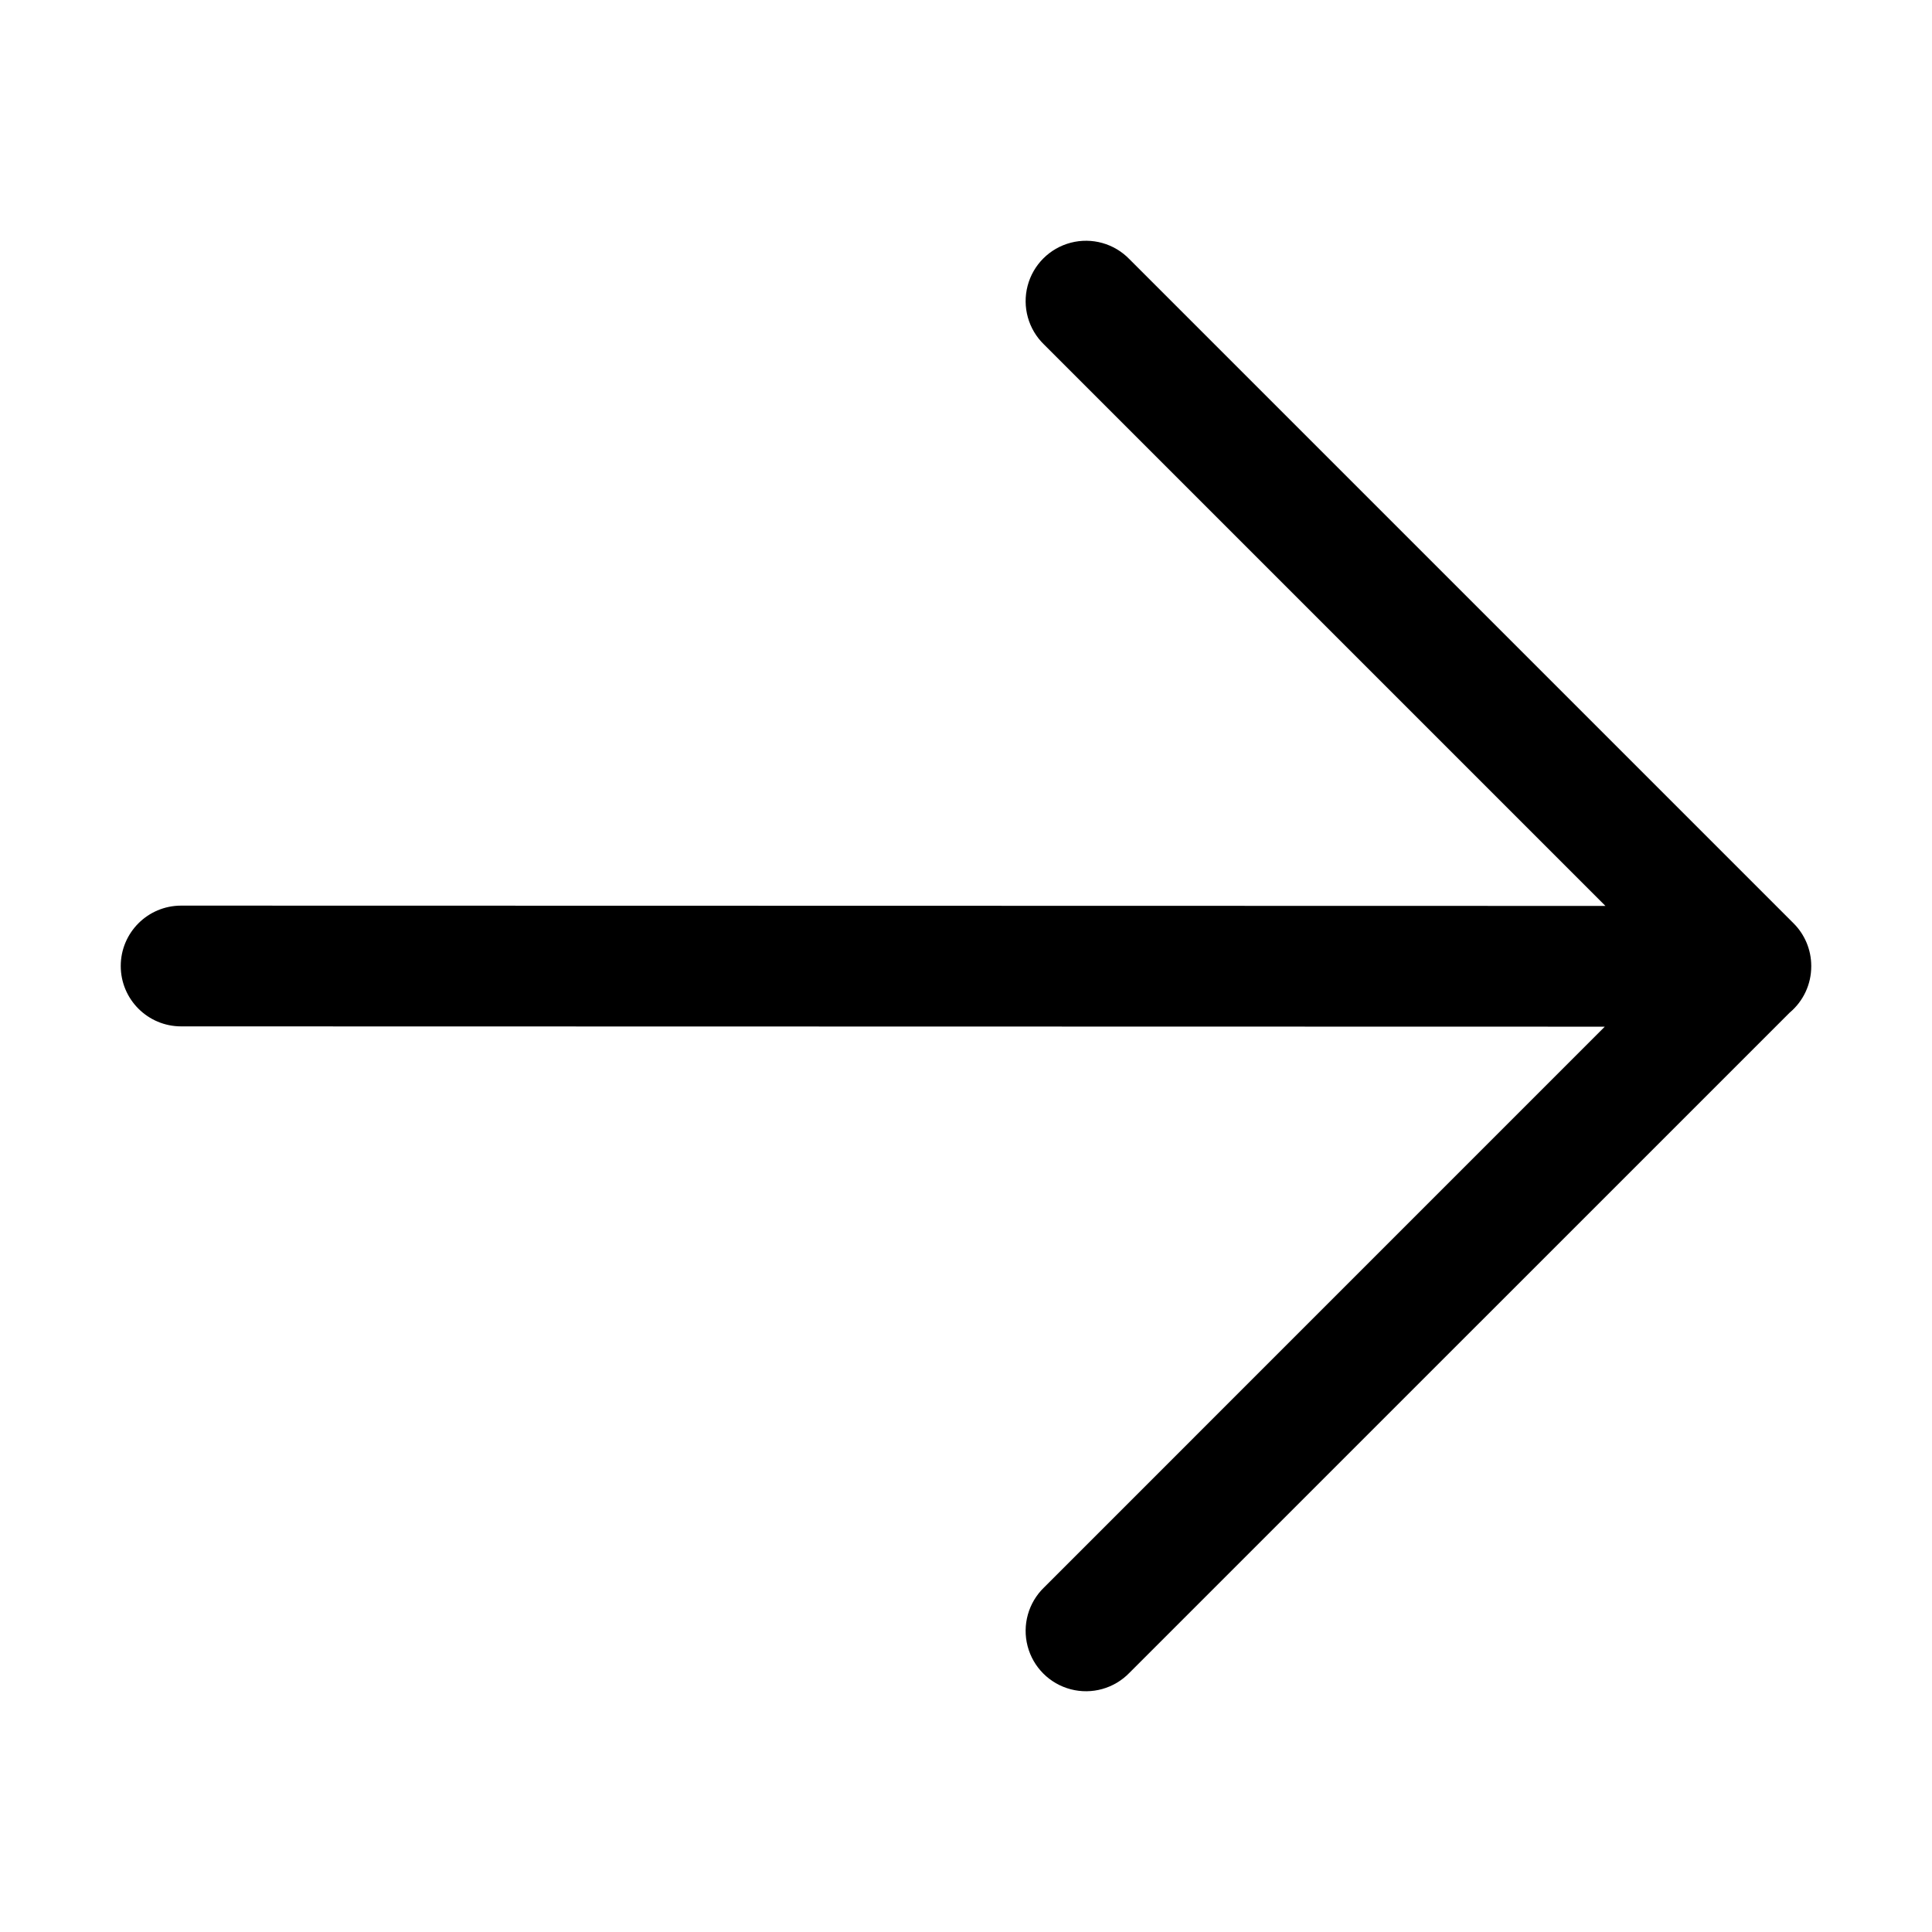
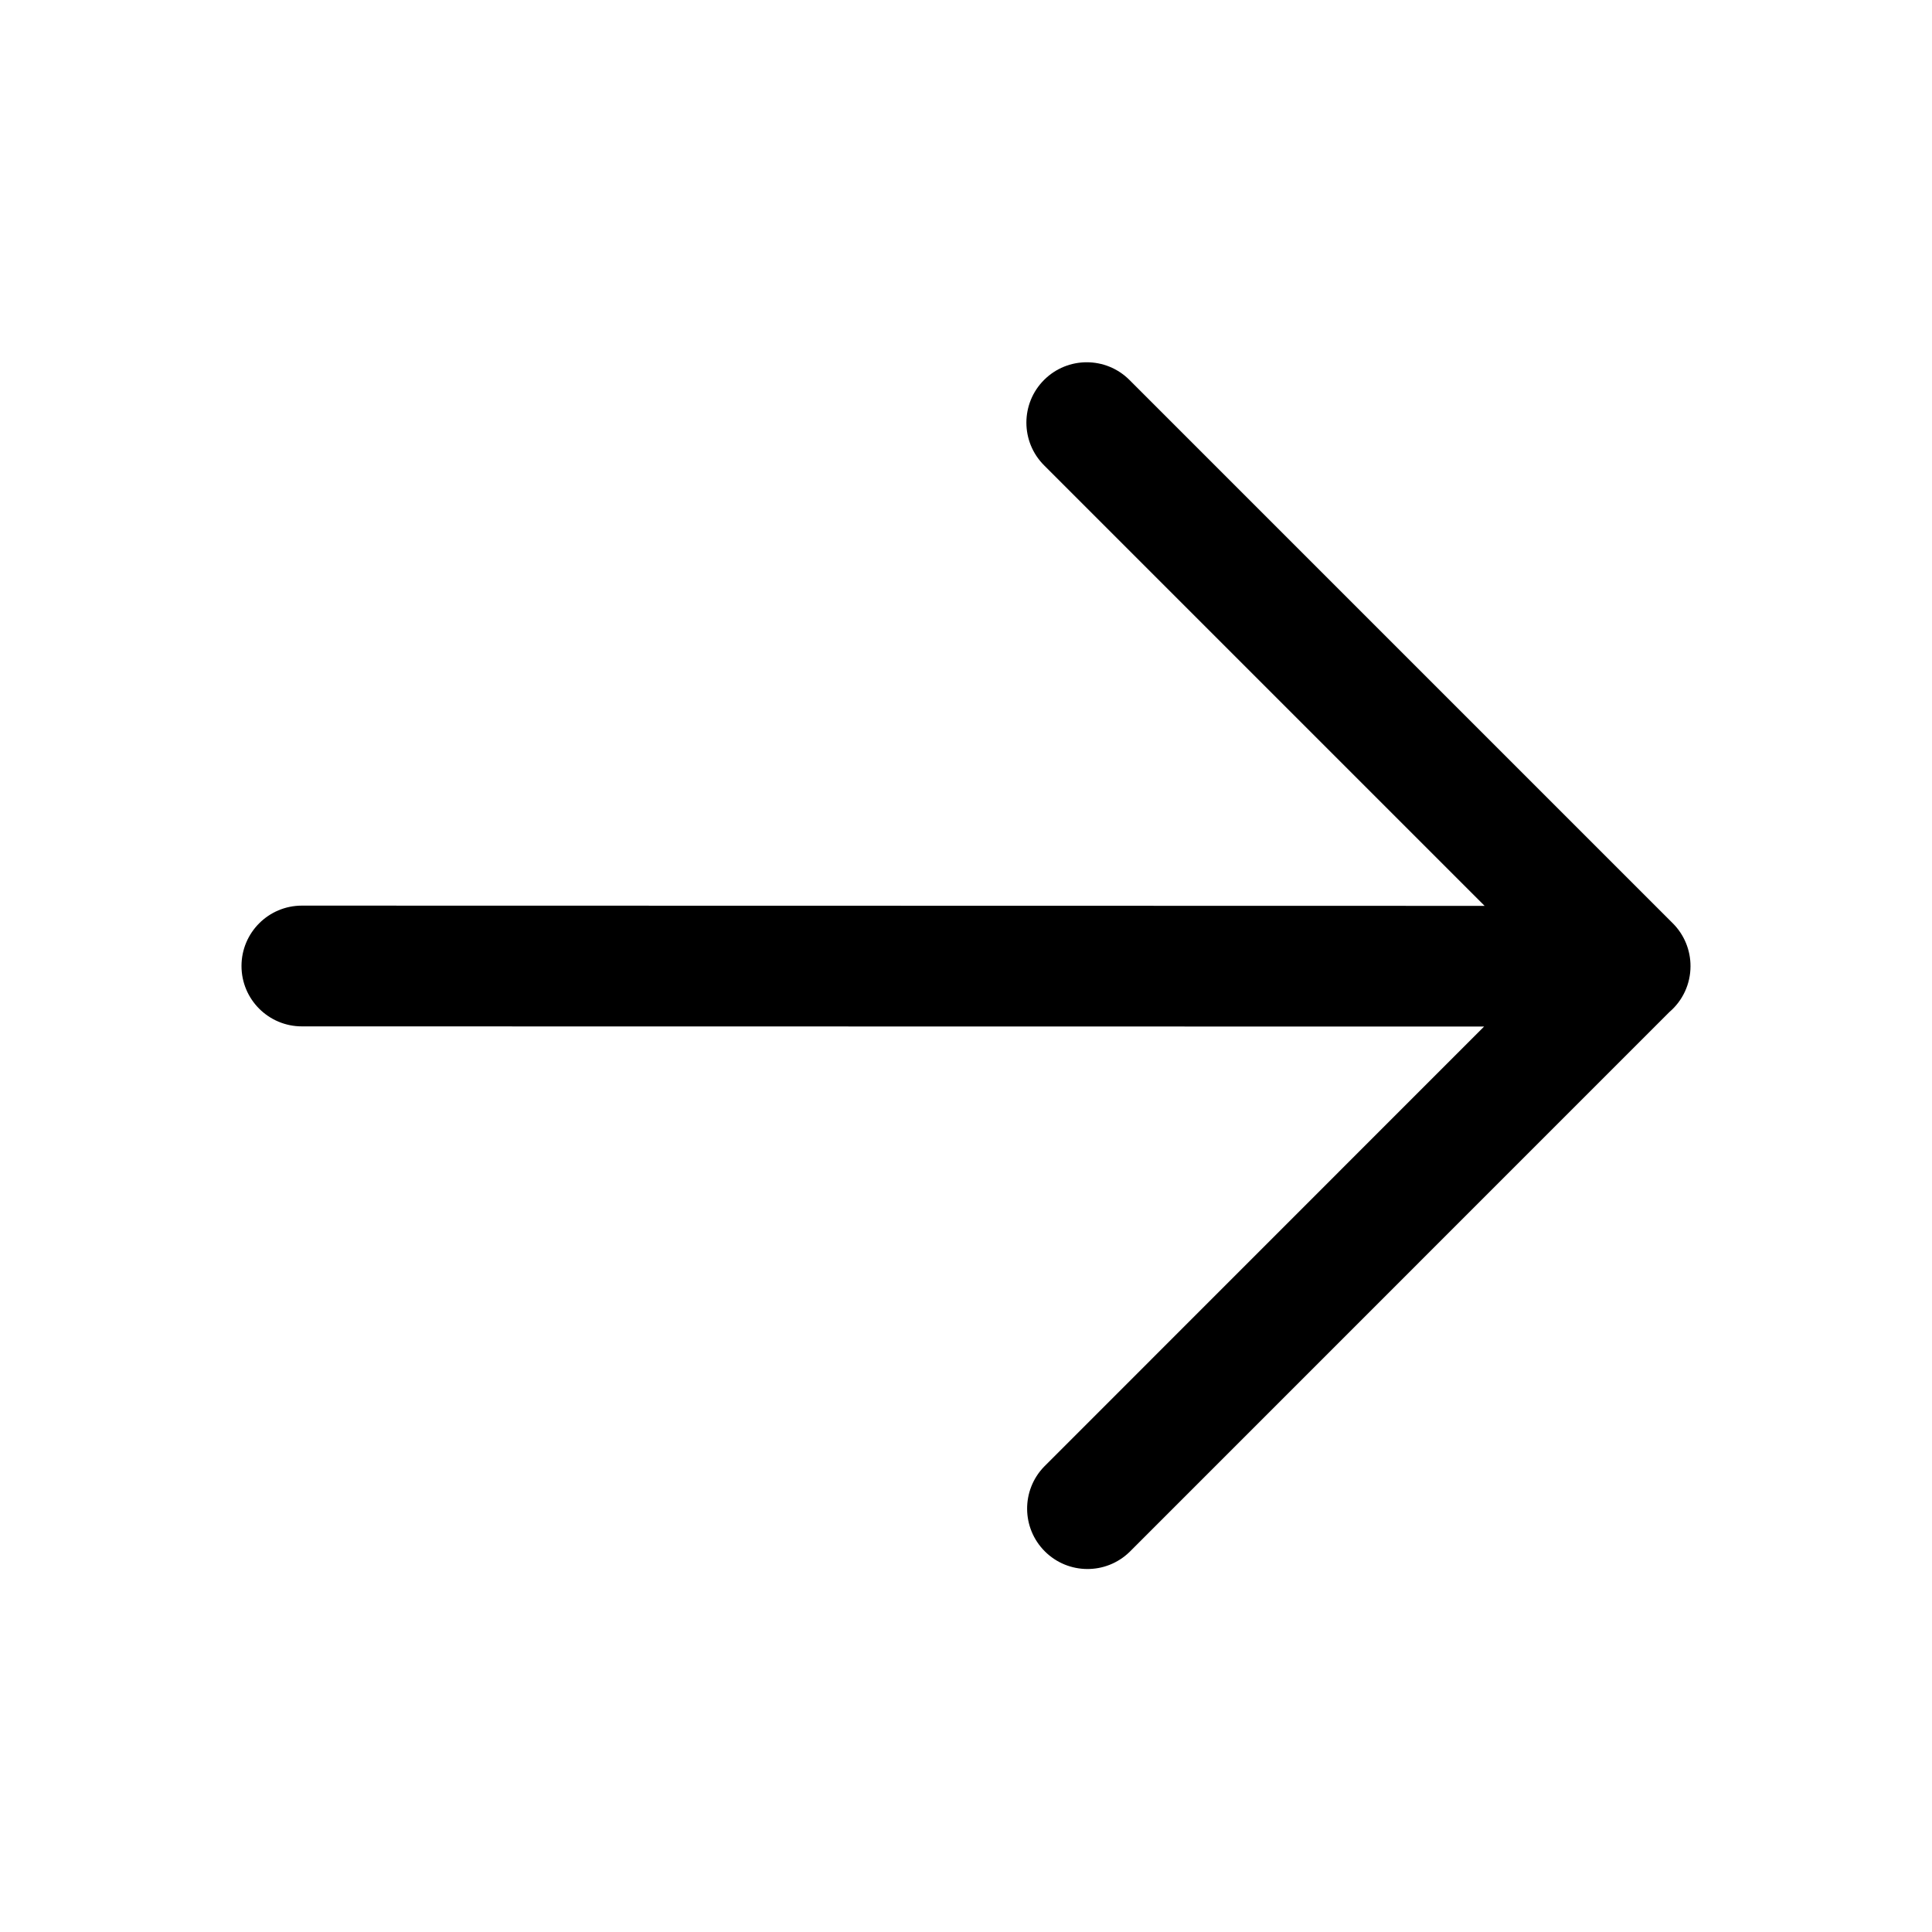
<svg xmlns="http://www.w3.org/2000/svg" width="32" height="32" fill="currentColor" viewBox="0 0 32 32">
-   <path fill-rule="evenodd" d="M18.707 4.293a1 1 0 1 0-1.414 1.414l9.298 9.298L3 15a1 1 0 1 0 0 2l23.58.005-9.287 9.288a1 1 0 1 0 1.414 1.414l10.936-10.935a.998.998 0 0 0 .357-.766v-.01a.997.997 0 0 0-.293-.703l-11-11Z" clip-rule="evenodd" />
+   <path d="M17.293 6.293a1 1 0 0 1 1.414 0l9 9a.999.999 0 0 1 .293.712.997.997 0 0 1-.349.757l-8.944 8.945a1 1 0 0 1-1.414-1.414l7.288-7.29L5 17a1 1 0 0 1 0-2l19.59.004-7.297-7.297a1 1 0 0 1 0-1.414Z" />
</svg>
